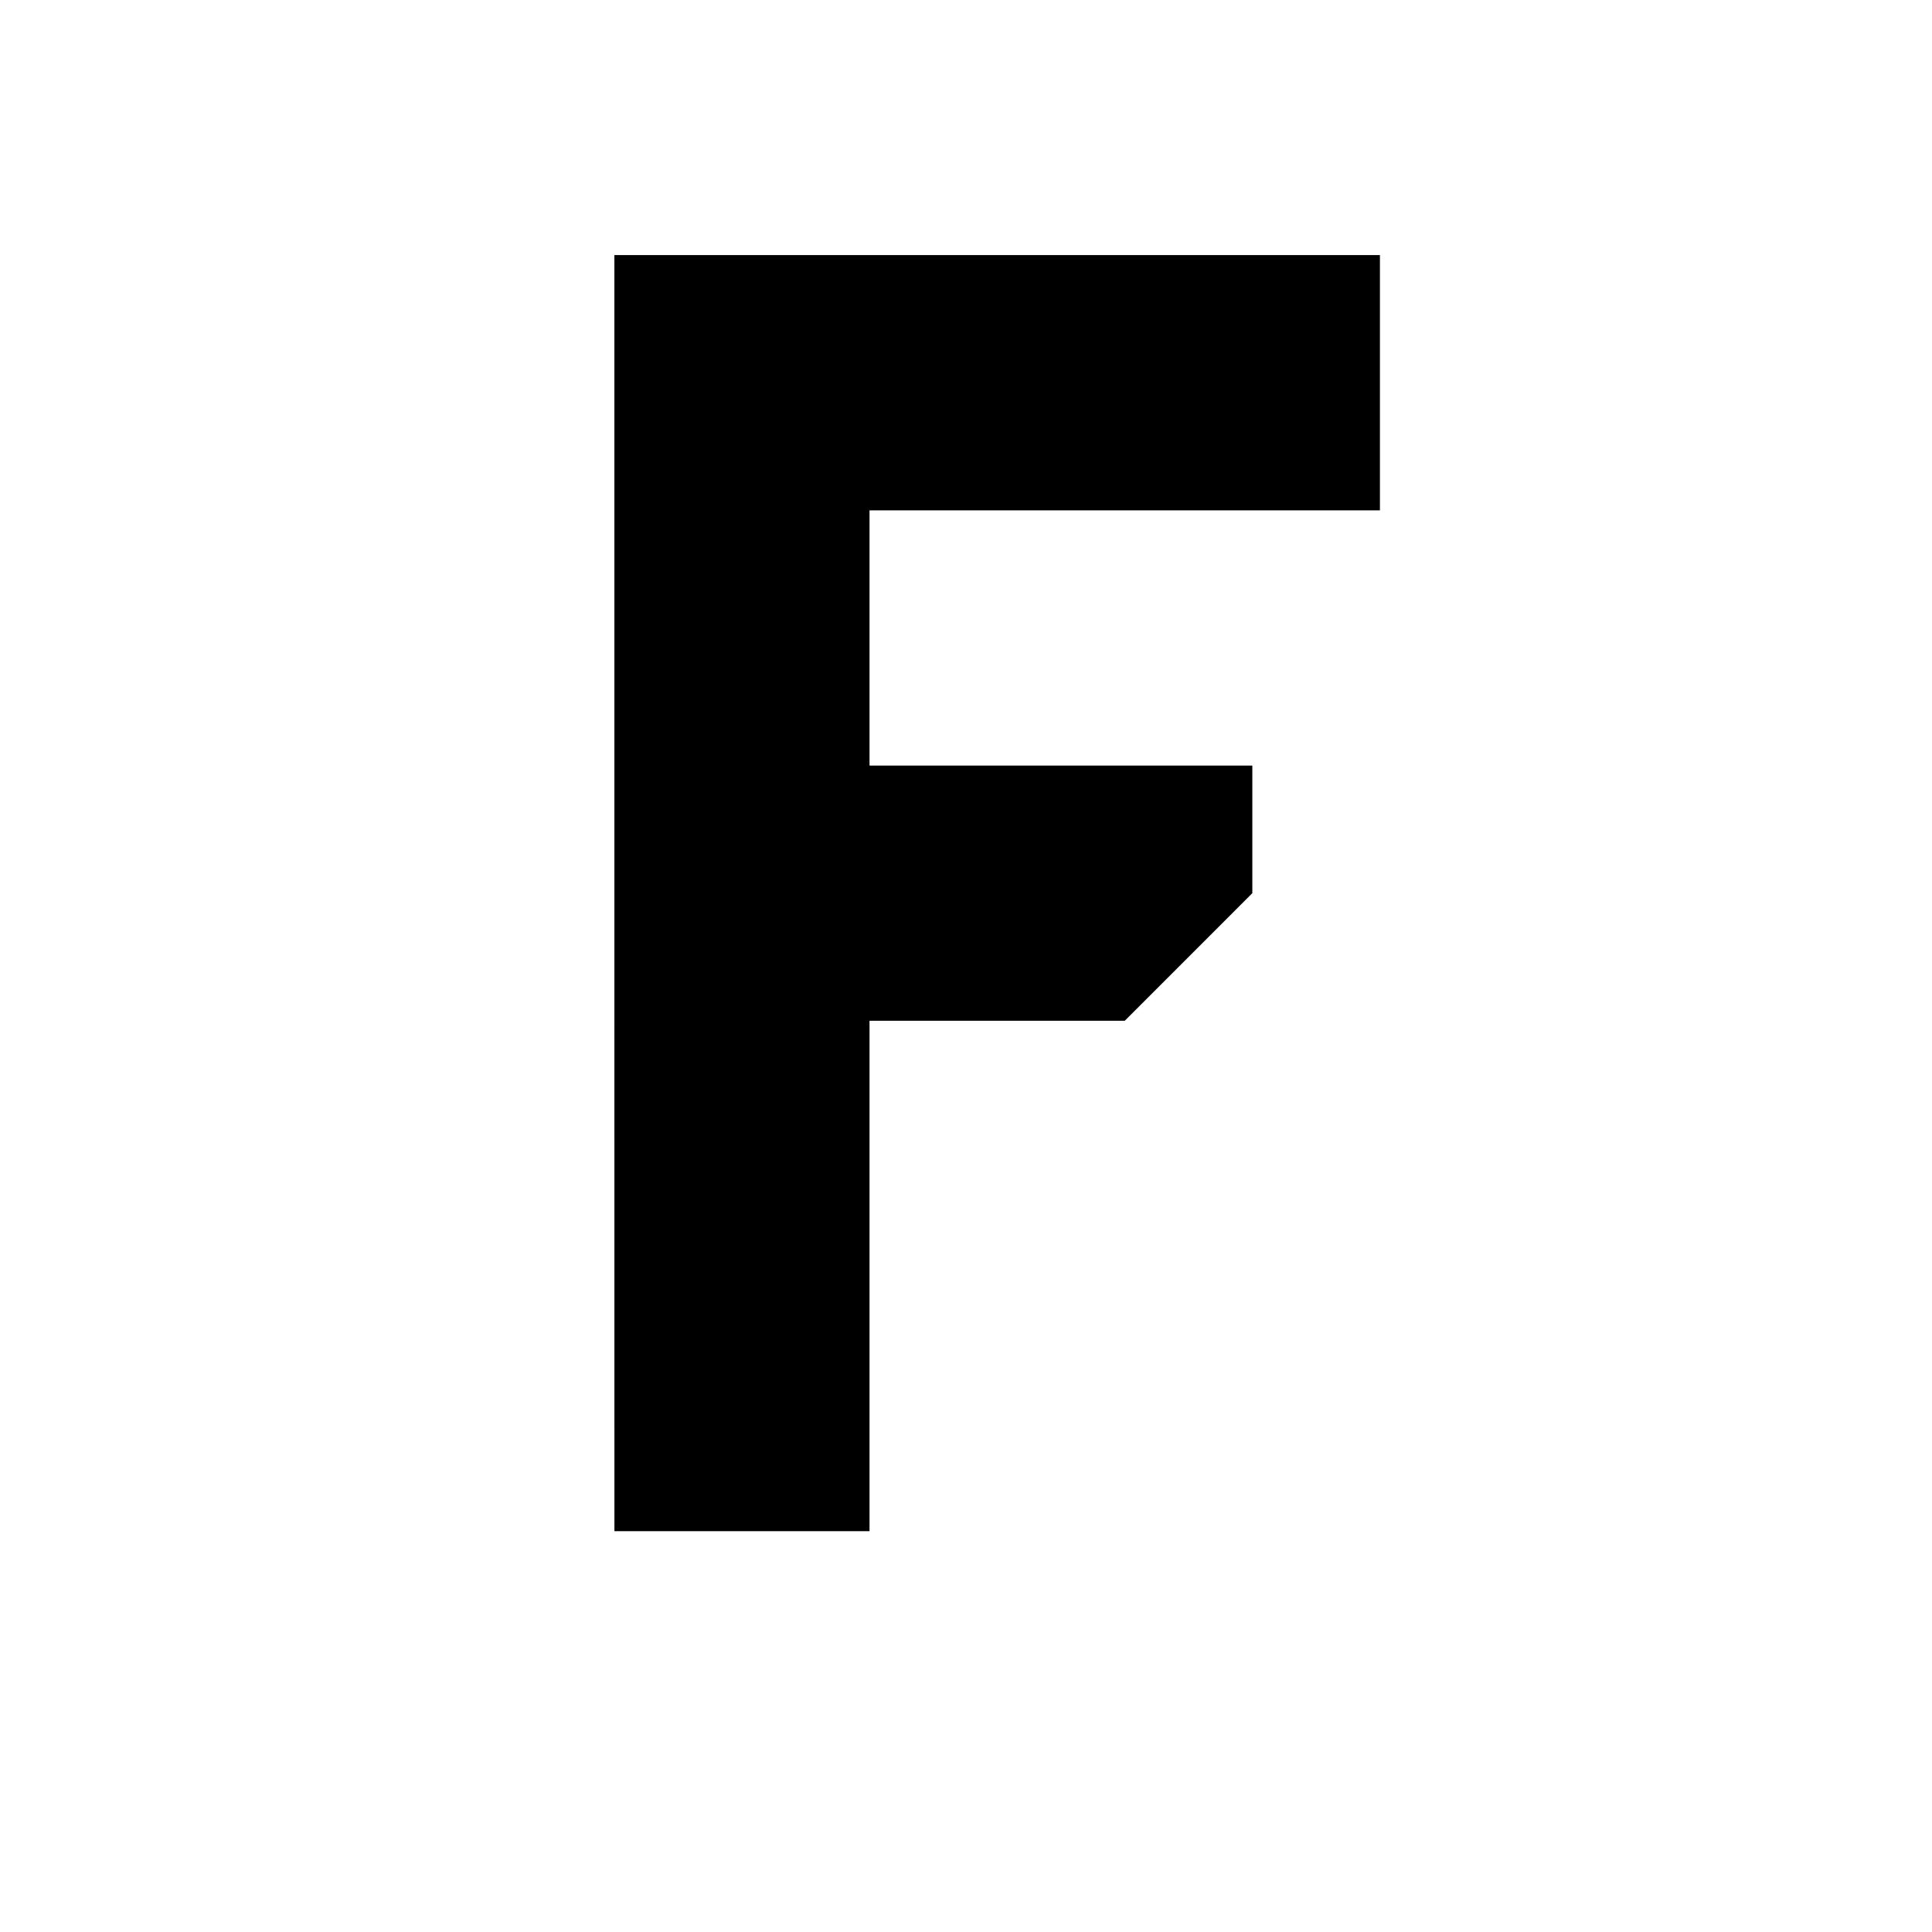
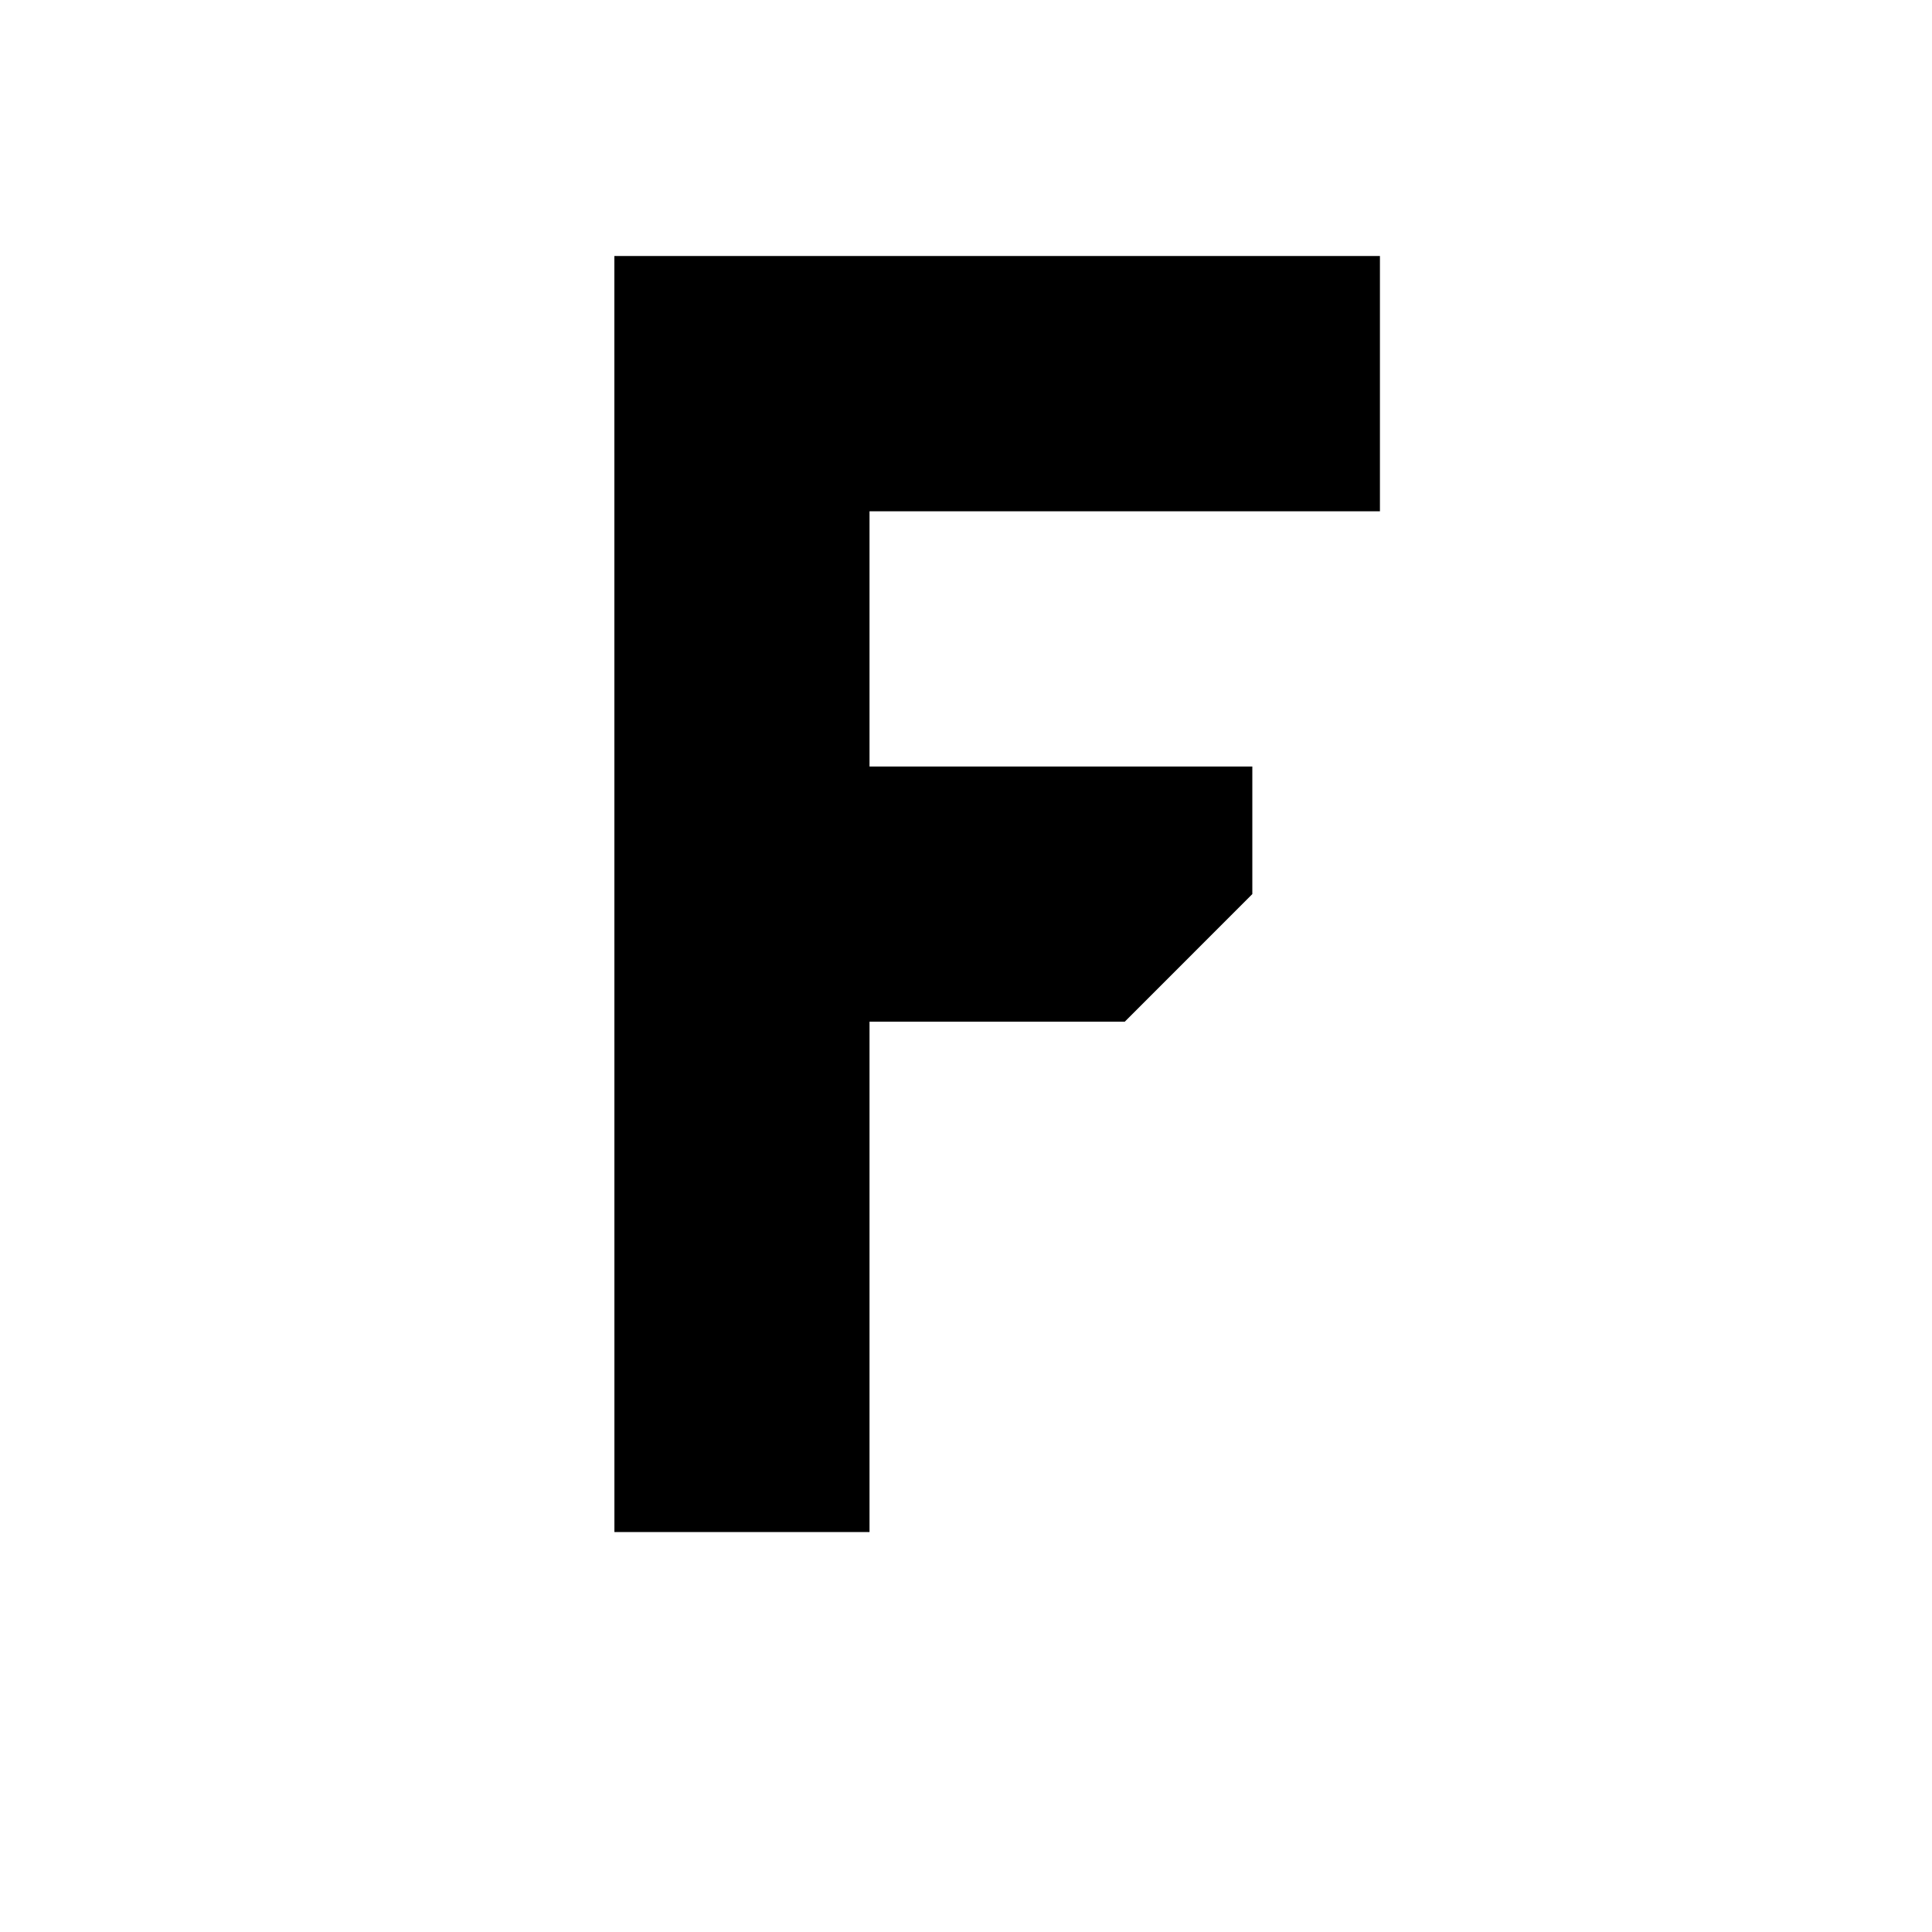
<svg xmlns="http://www.w3.org/2000/svg" viewBox="0 0 512 512" width="512" height="512">
-   <g transform="matrix(0.512,0,0,-0.512,147.456,405.783)">
+   <g transform="matrix(0.512,0,0,-0.512,147.456,406.025)">
    <path d="M426.25 528.38V660.51H30.0L30.02 0.02H162.06V264.19H294.17L360.2 330.24V396.27H162.06V528.38Z" fill="#000000" />
  </g>
</svg>
